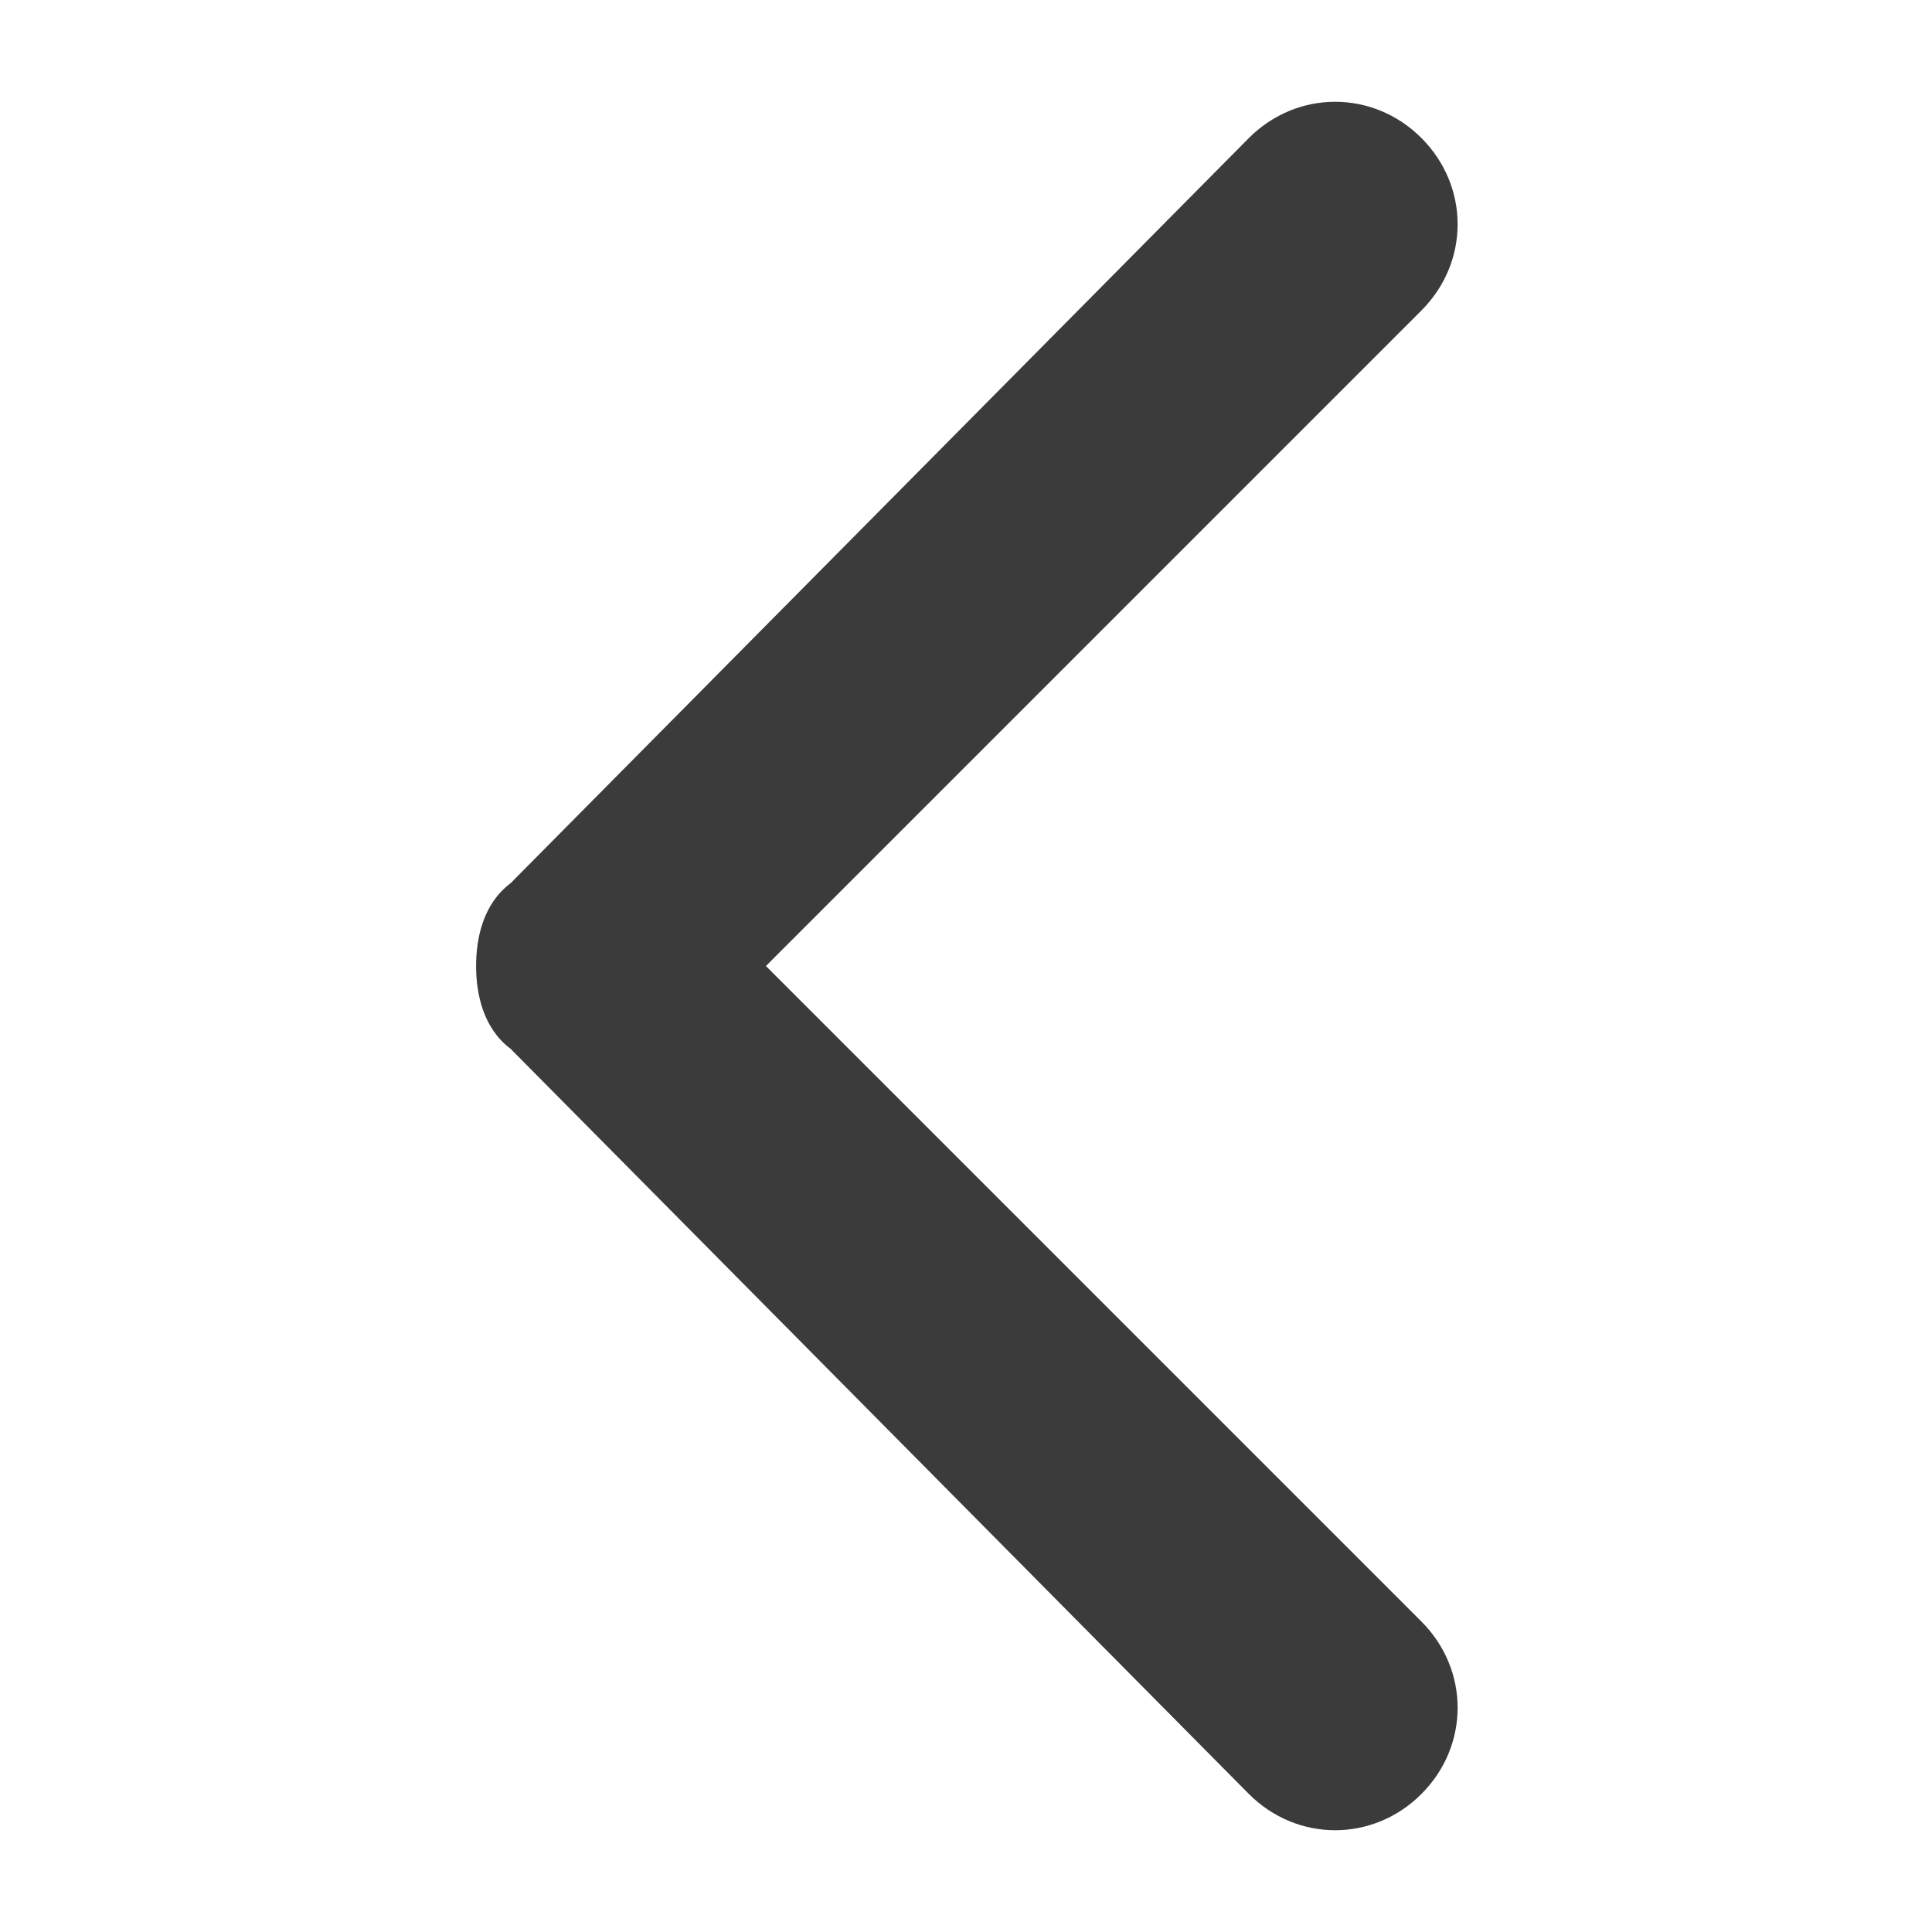
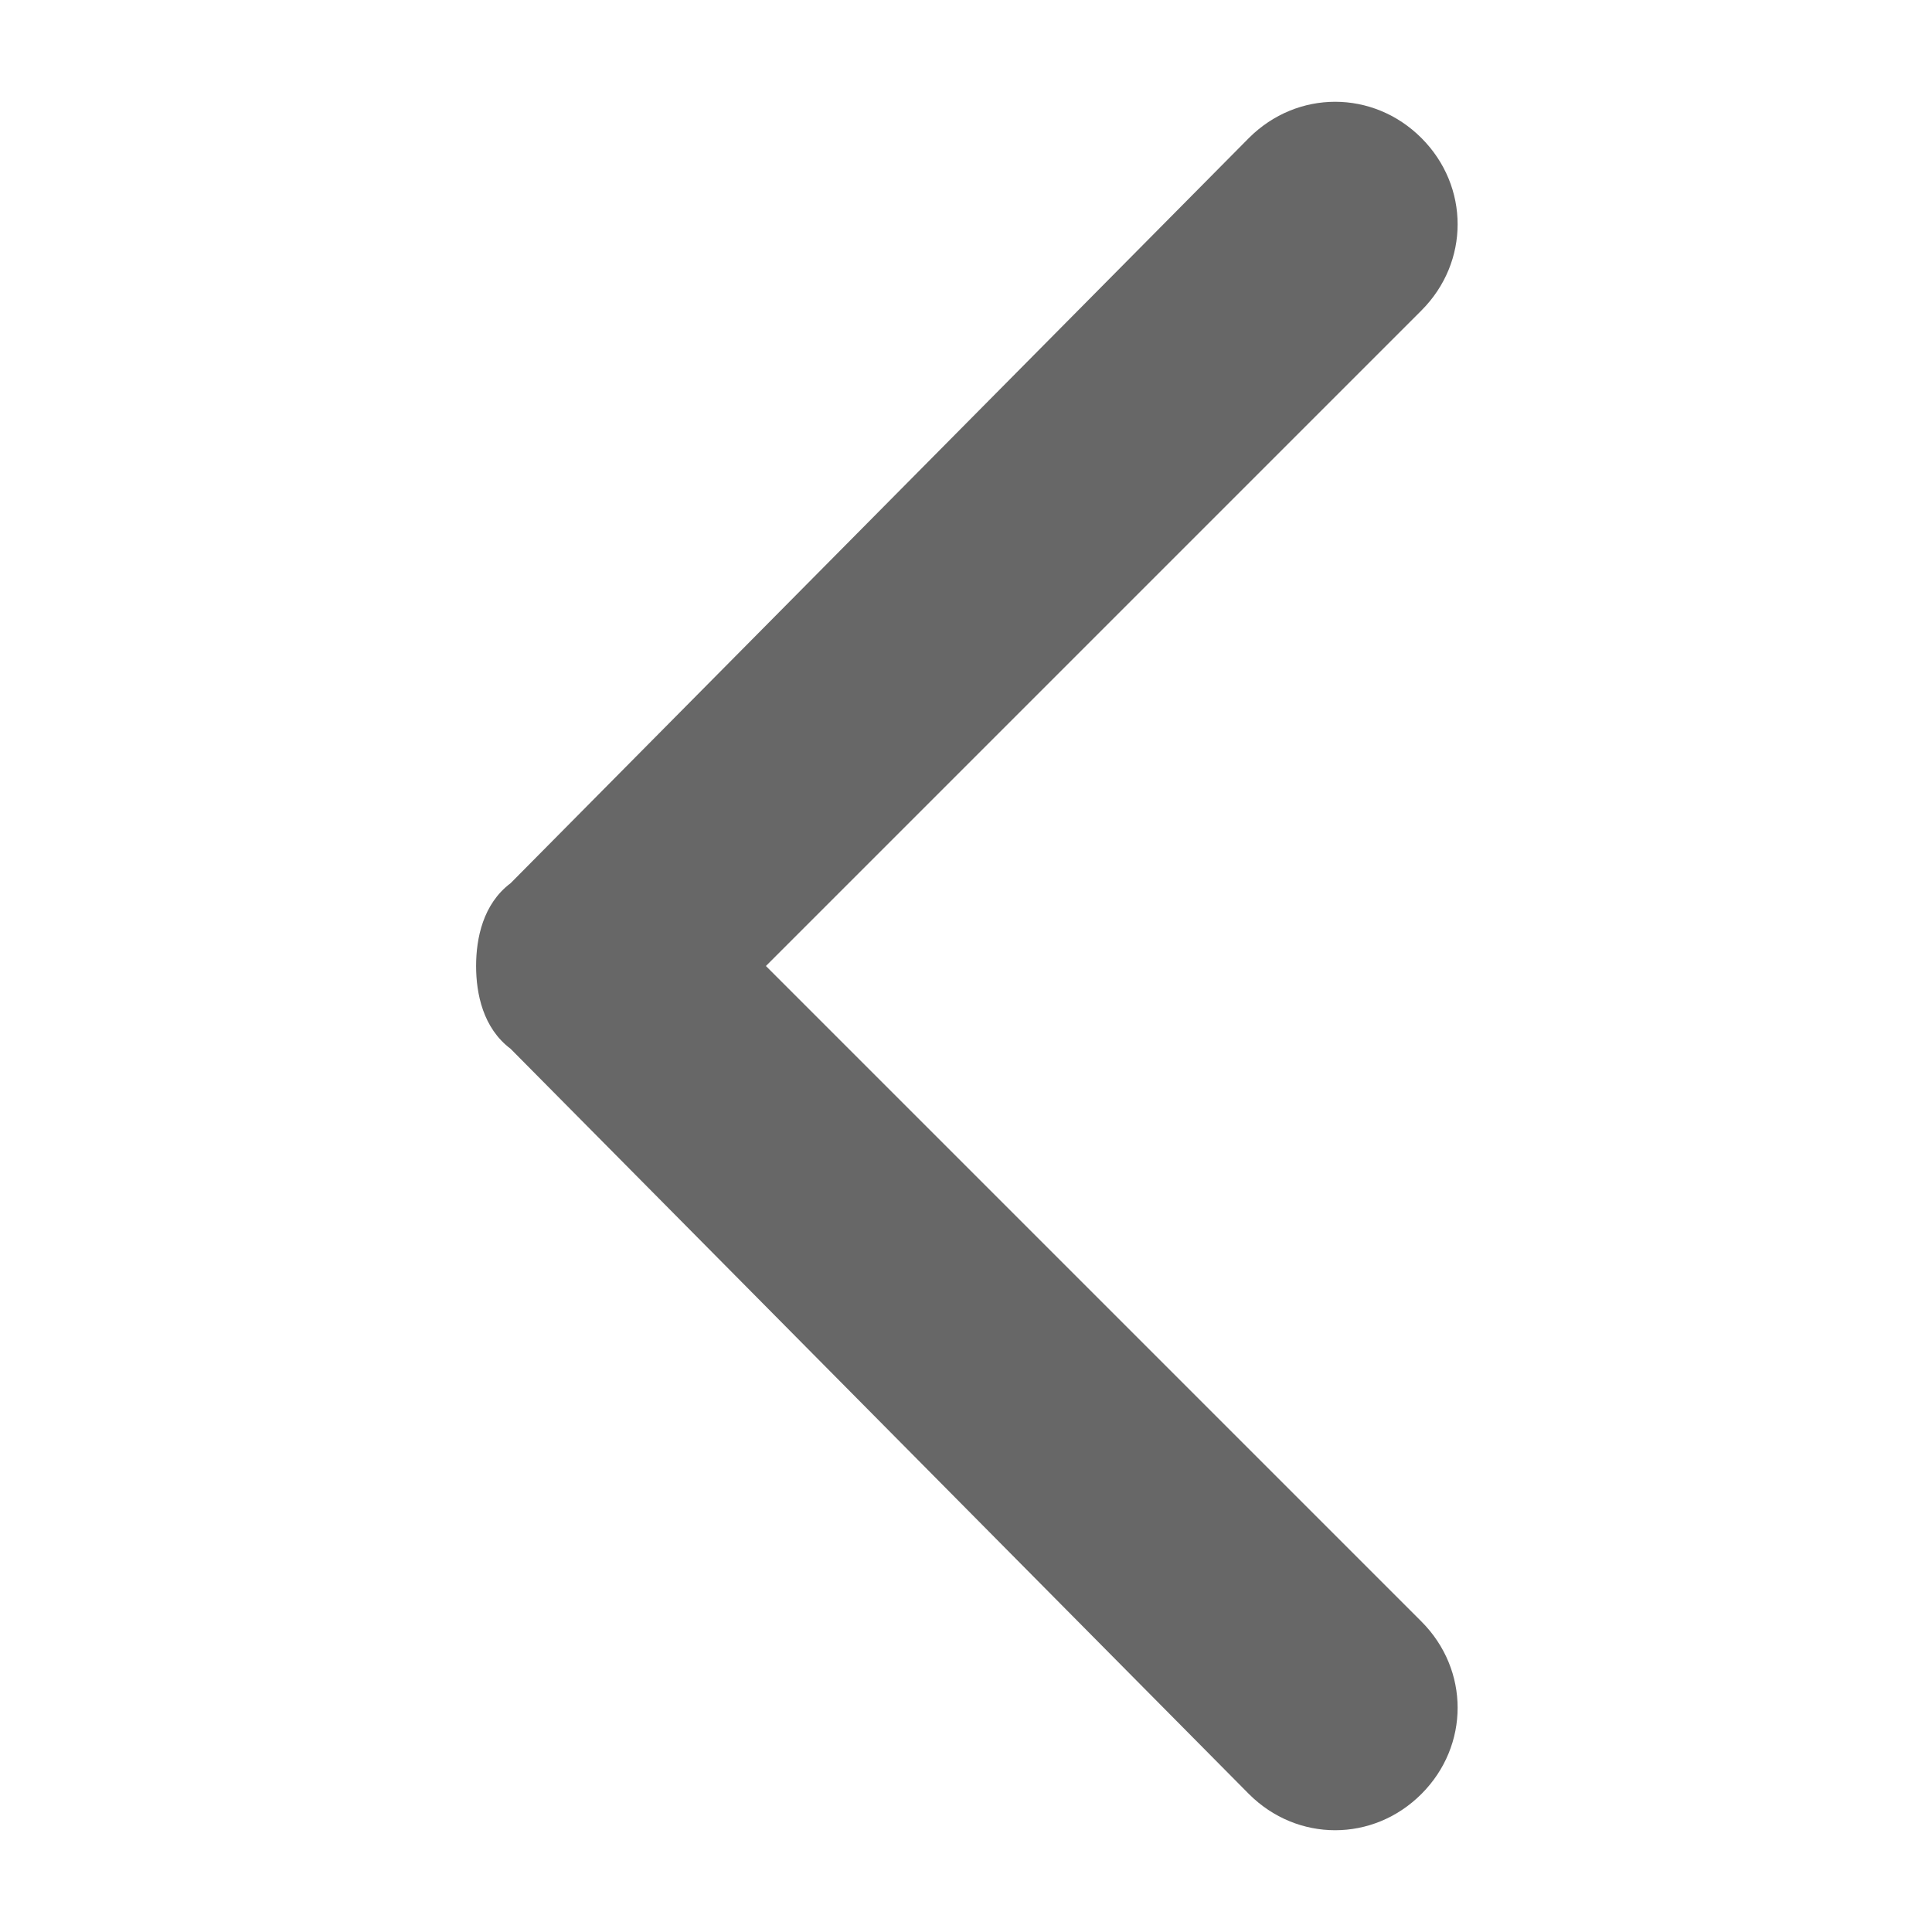
<svg xmlns="http://www.w3.org/2000/svg" viewBox="0 0 28 28">
-   <path d="M7.4 12.8L18.1 2c.7-.7 1.8-.7 2.5 0s.7 1.8 0 2.5L11.1 14l9.5 9.5c.7.7.7 1.8 0 2.5s-1.8.7-2.5 0L7.4 15.2c-.4-.3-.5-.8-.5-1.2 0-.4.1-.9.5-1.2z" fill="#3b3b3b" />
+   <path d="M7.4 12.8L18.1 2c.7-.7 1.8-.7 2.5 0s.7 1.8 0 2.5L11.1 14l9.5 9.5c.7.7.7 1.8 0 2.5s-1.8.7-2.5 0L7.4 15.2c-.4-.3-.5-.8-.5-1.2 0-.4.1-.9.5-1.2z" fill="#676767" />
</svg>
